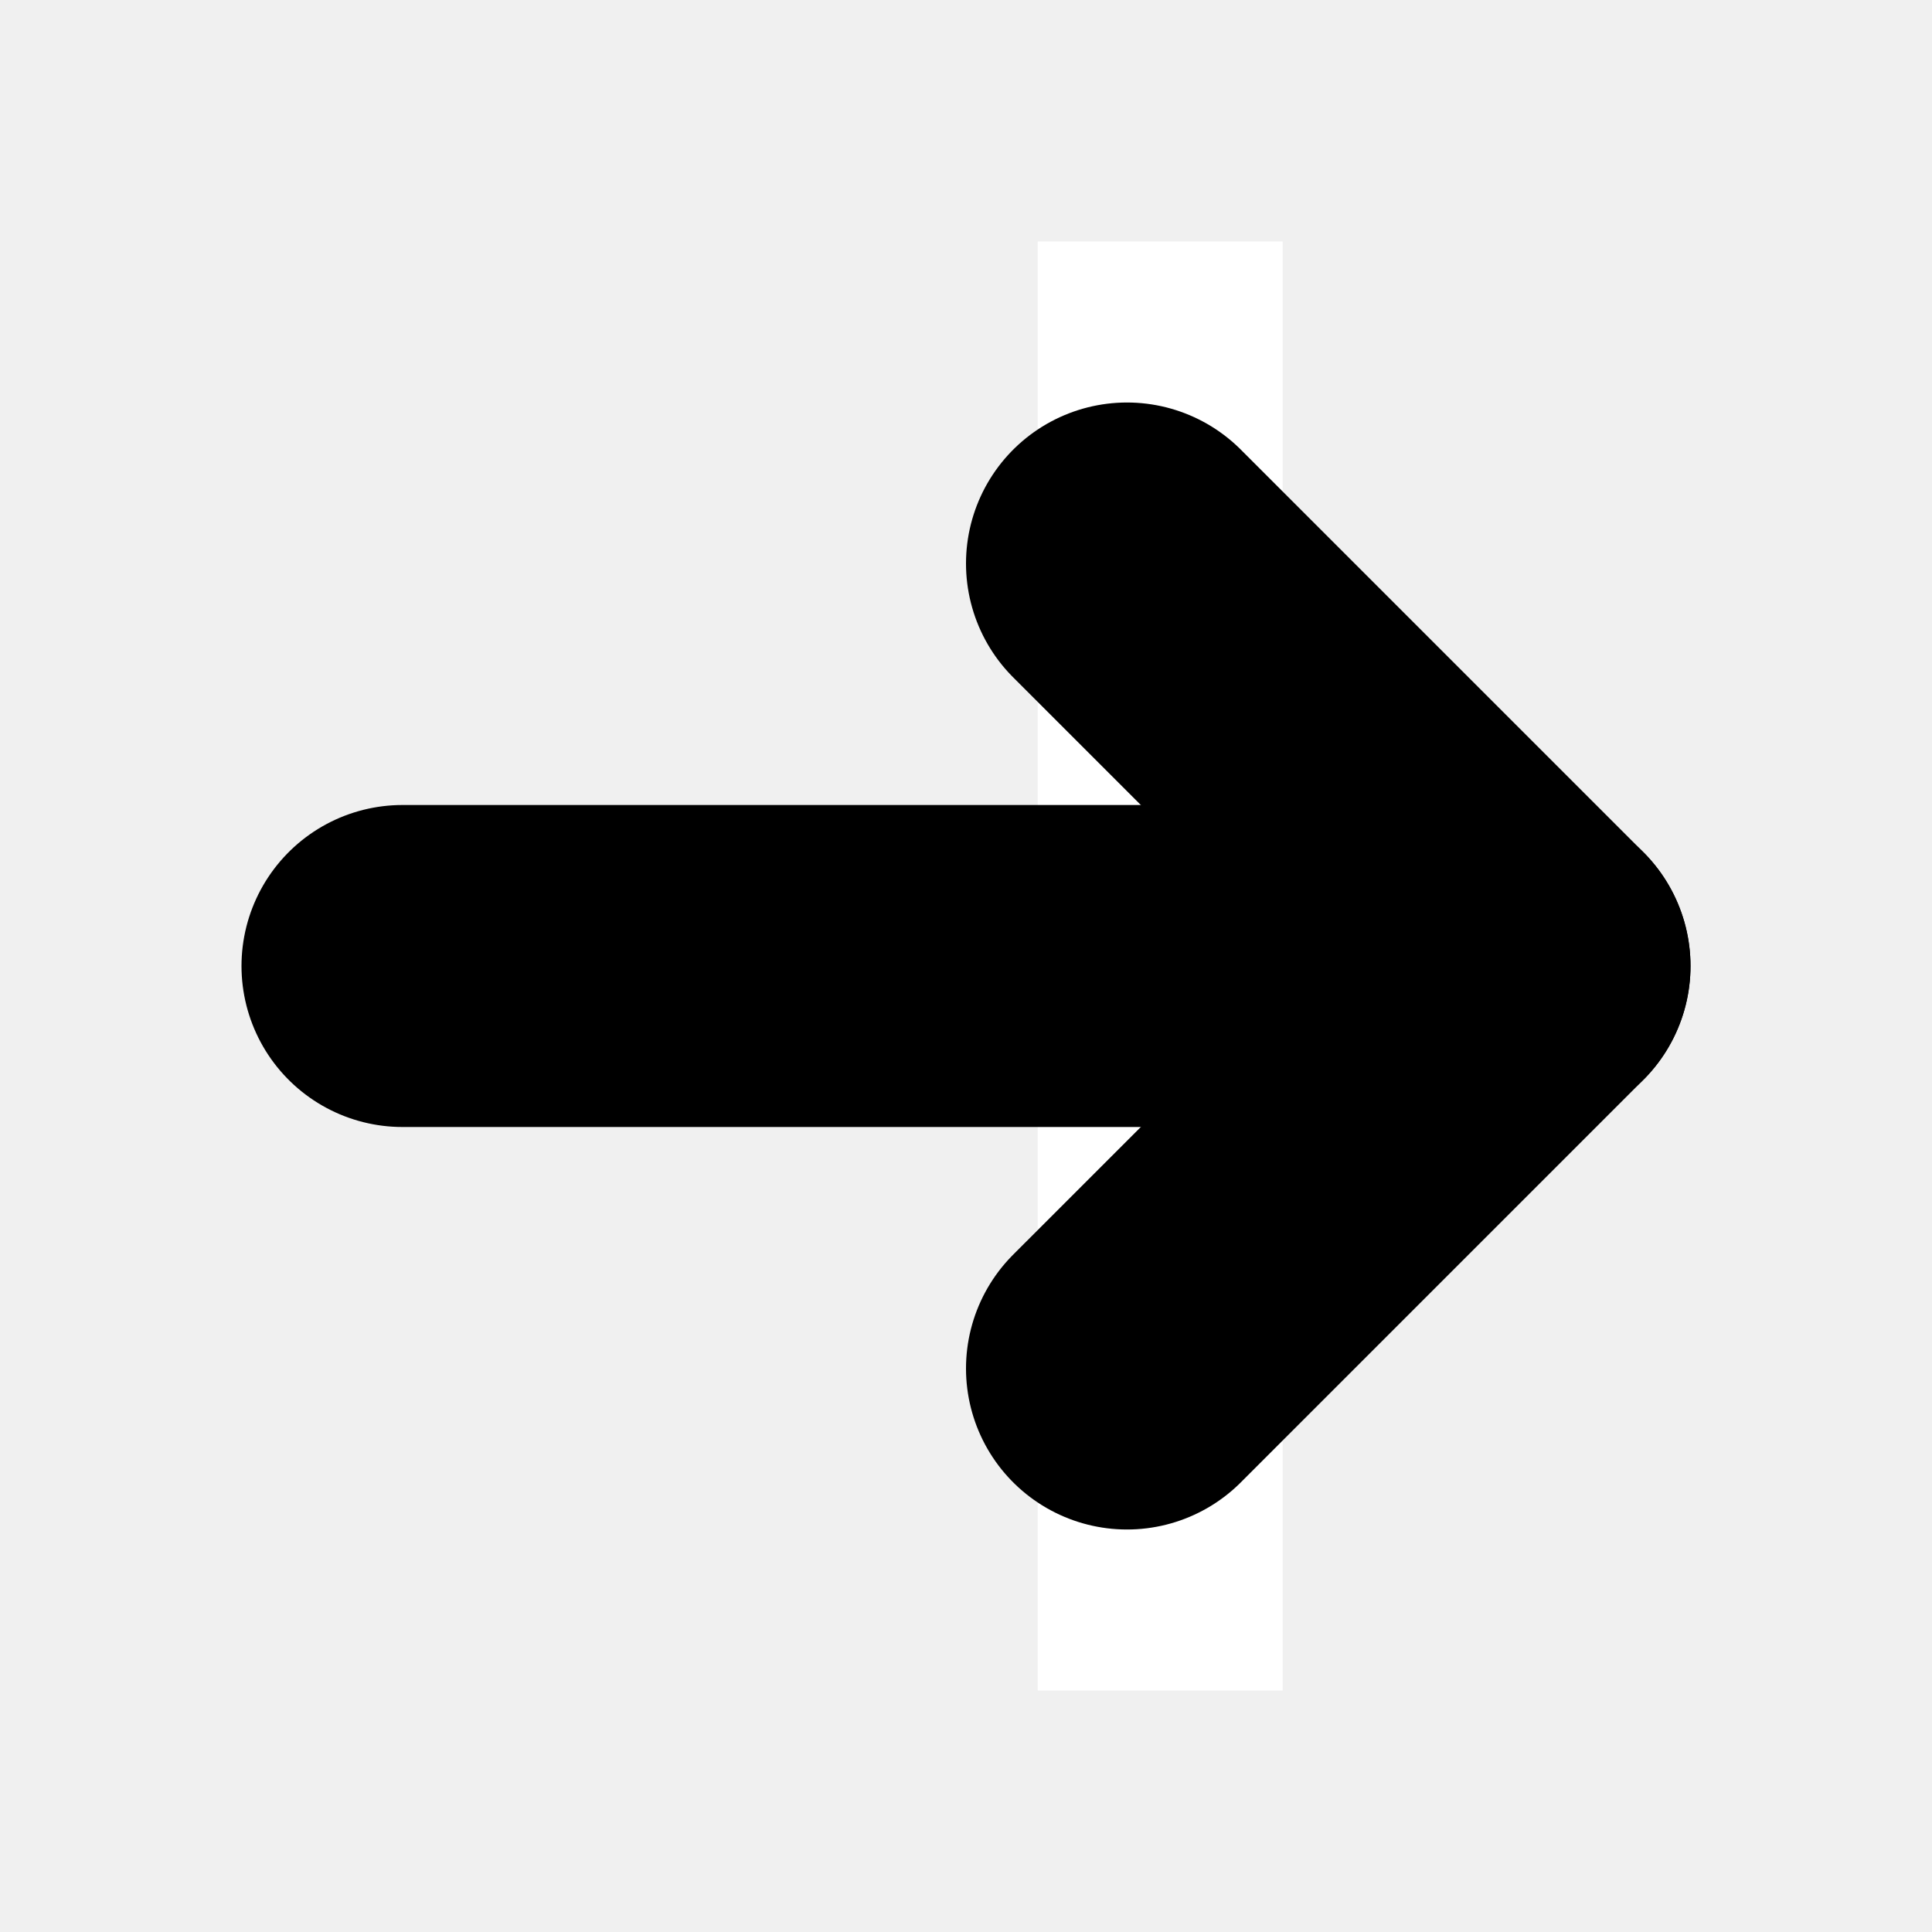
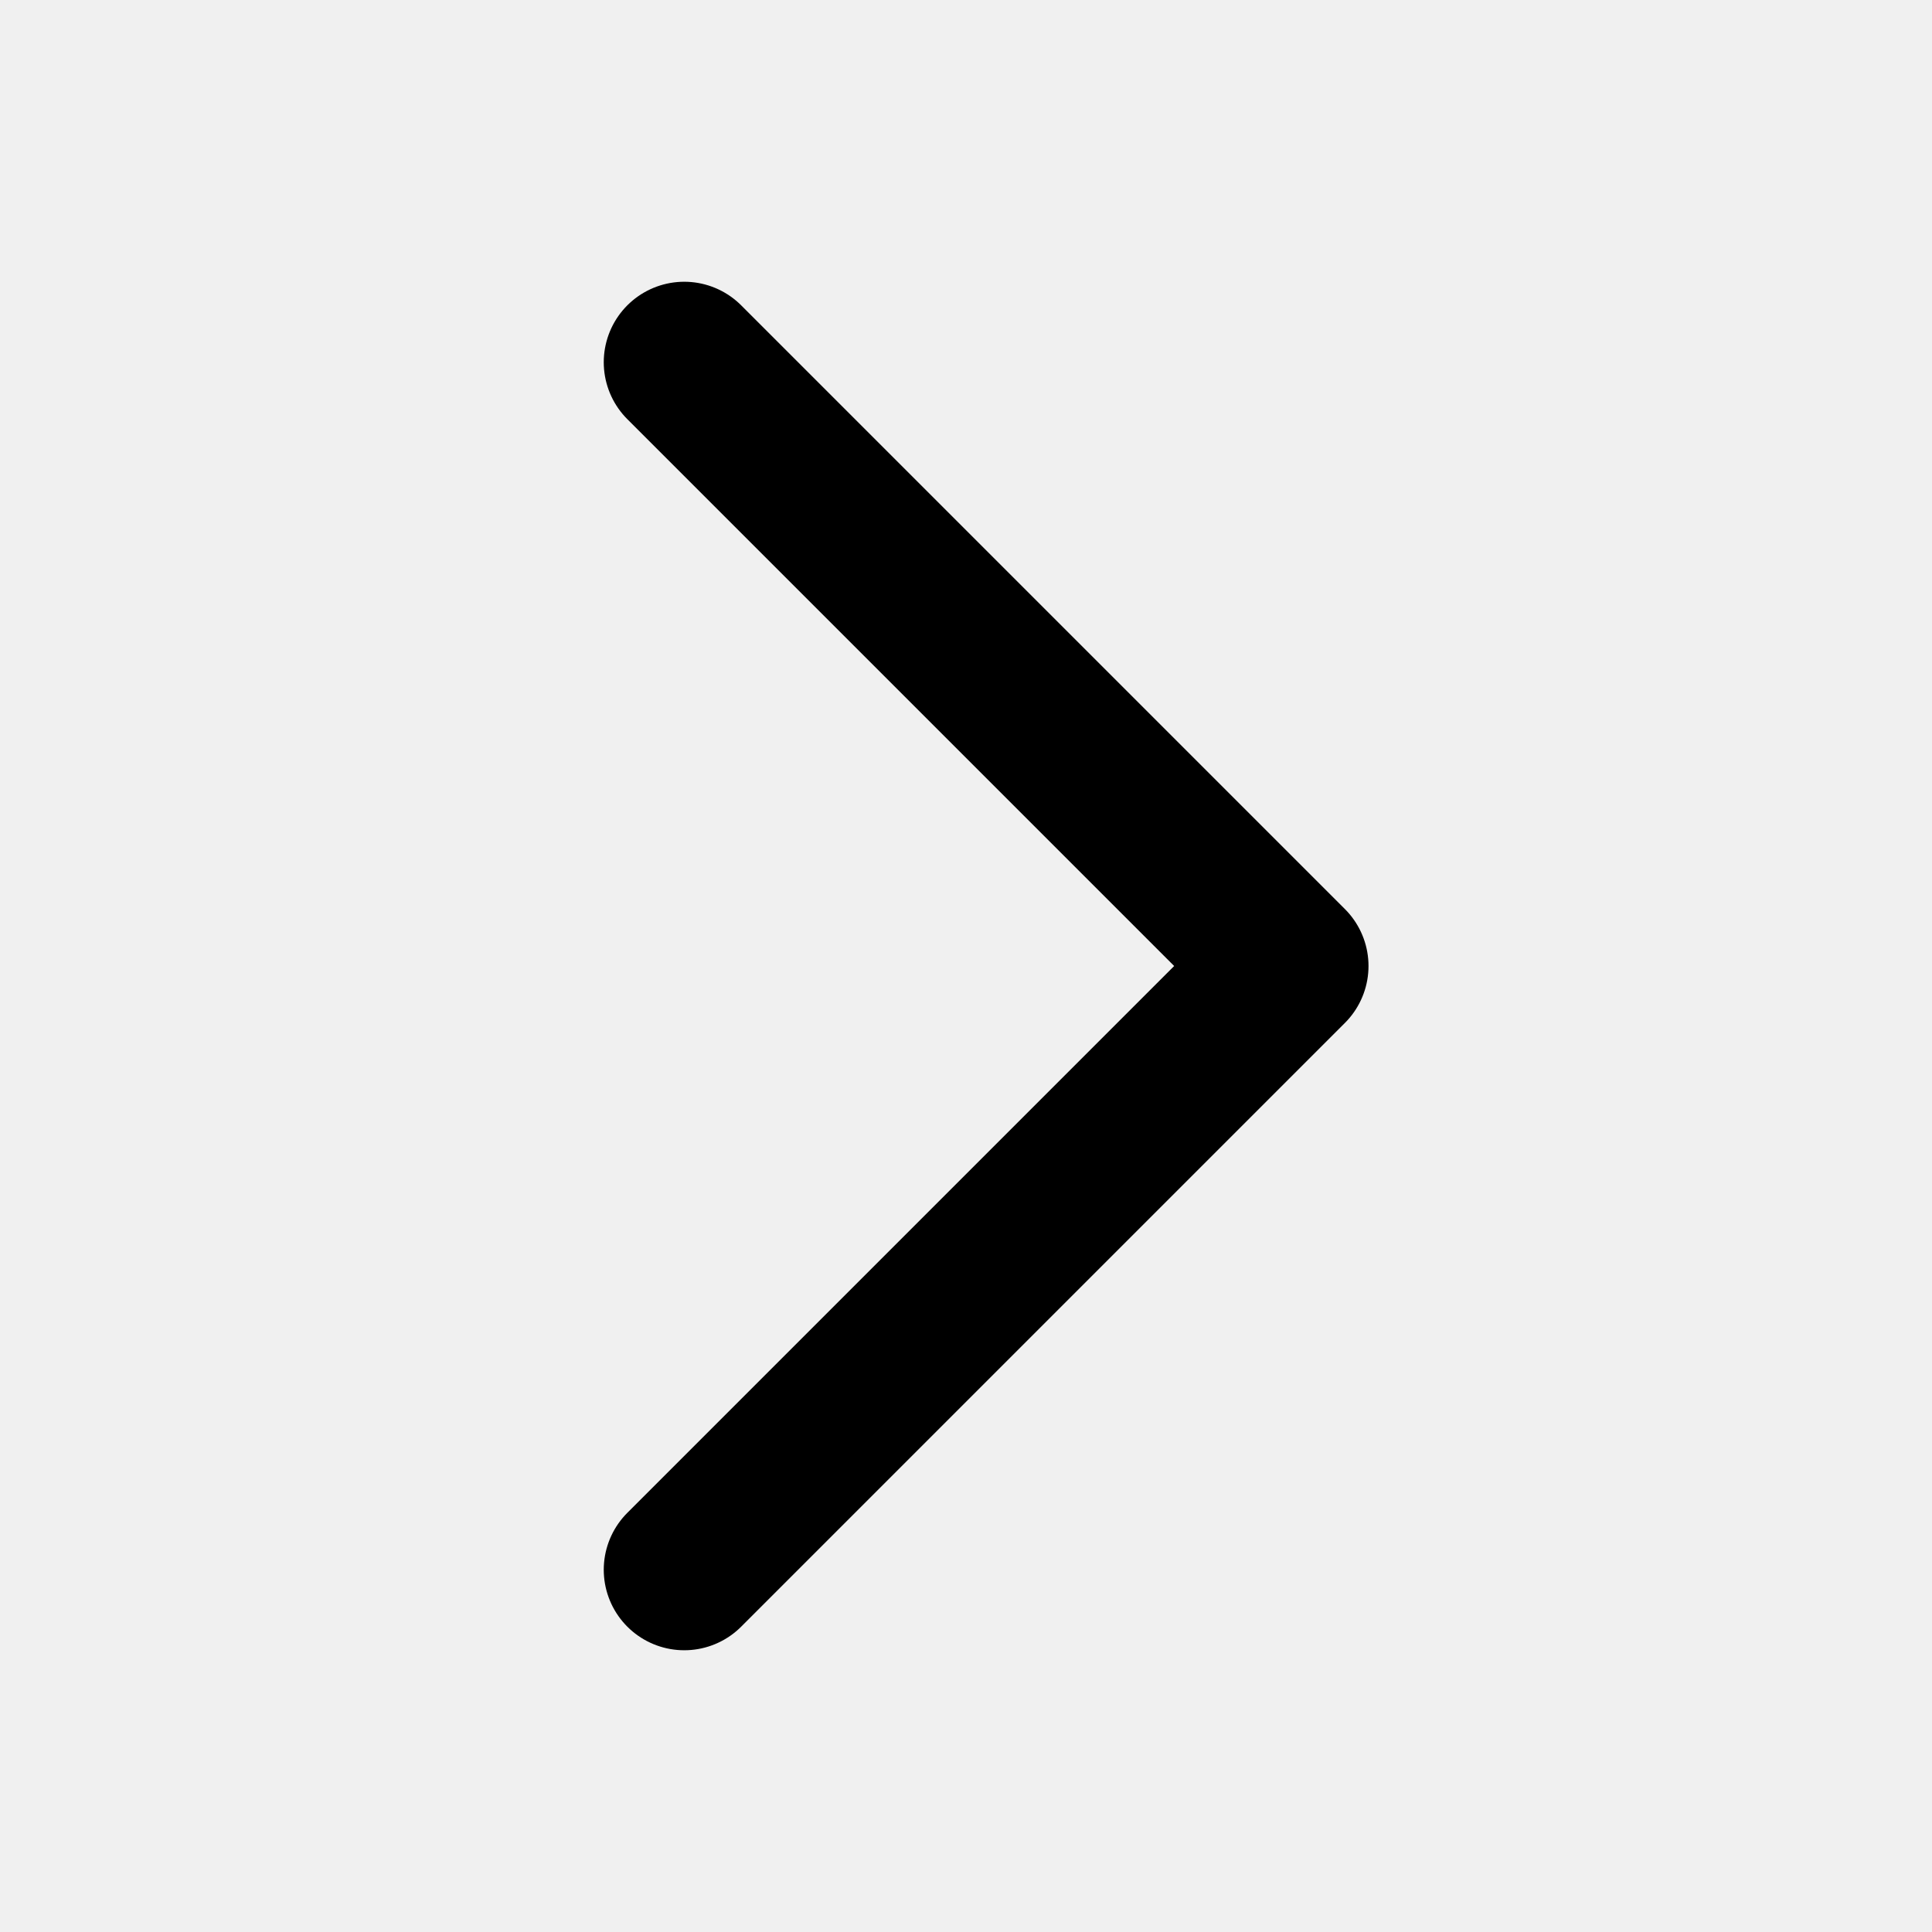
<svg xmlns="http://www.w3.org/2000/svg" width="24" height="24" viewBox="0 0 24 24" fill="none">
-   <rect x="12.891" y="3" width="3.043" height="18" fill="white" />
-   <path d="M5 12H9.848H18.5" stroke="currentColor" stroke-width="4" stroke-linecap="round" />
-   <path d="M19 12L14 7" stroke="currentColor" stroke-width="4" stroke-linecap="round" />
-   <path d="M19 12L14 17" stroke="currentColor" stroke-width="4" stroke-linecap="round" />
+   <path d="M8.5 4.5L16 12L8.5 19.5" stroke="currentColor" stroke-width="2" stroke-linecap="round" stroke-linejoin="round" />
</svg>
